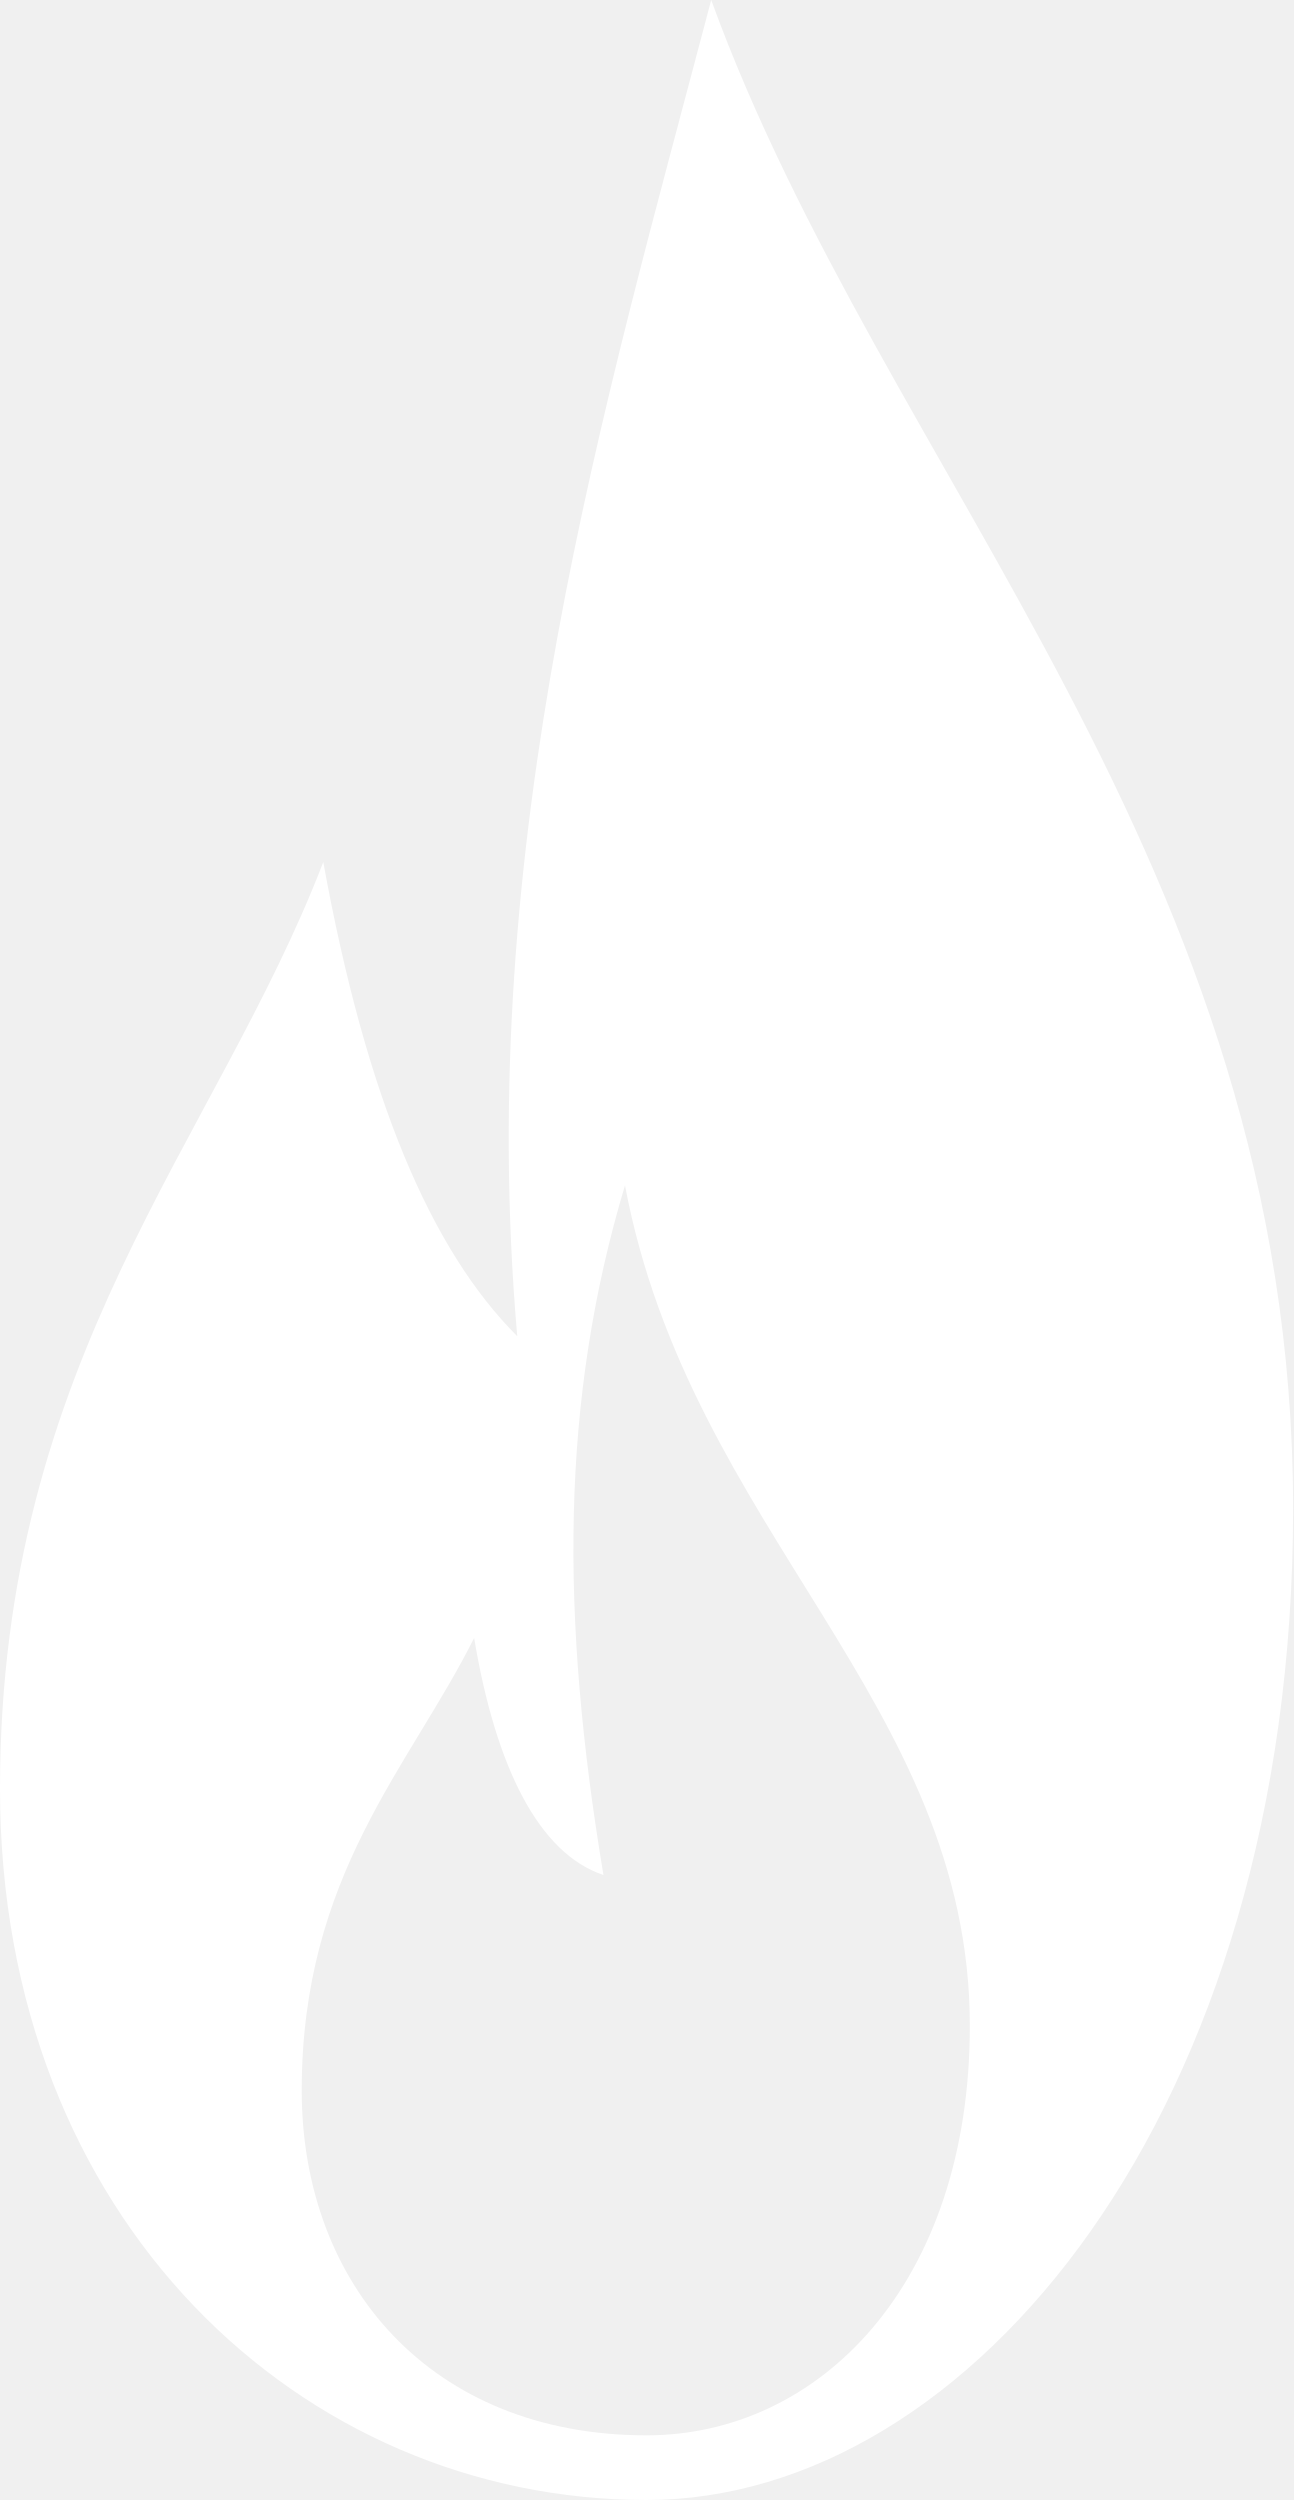
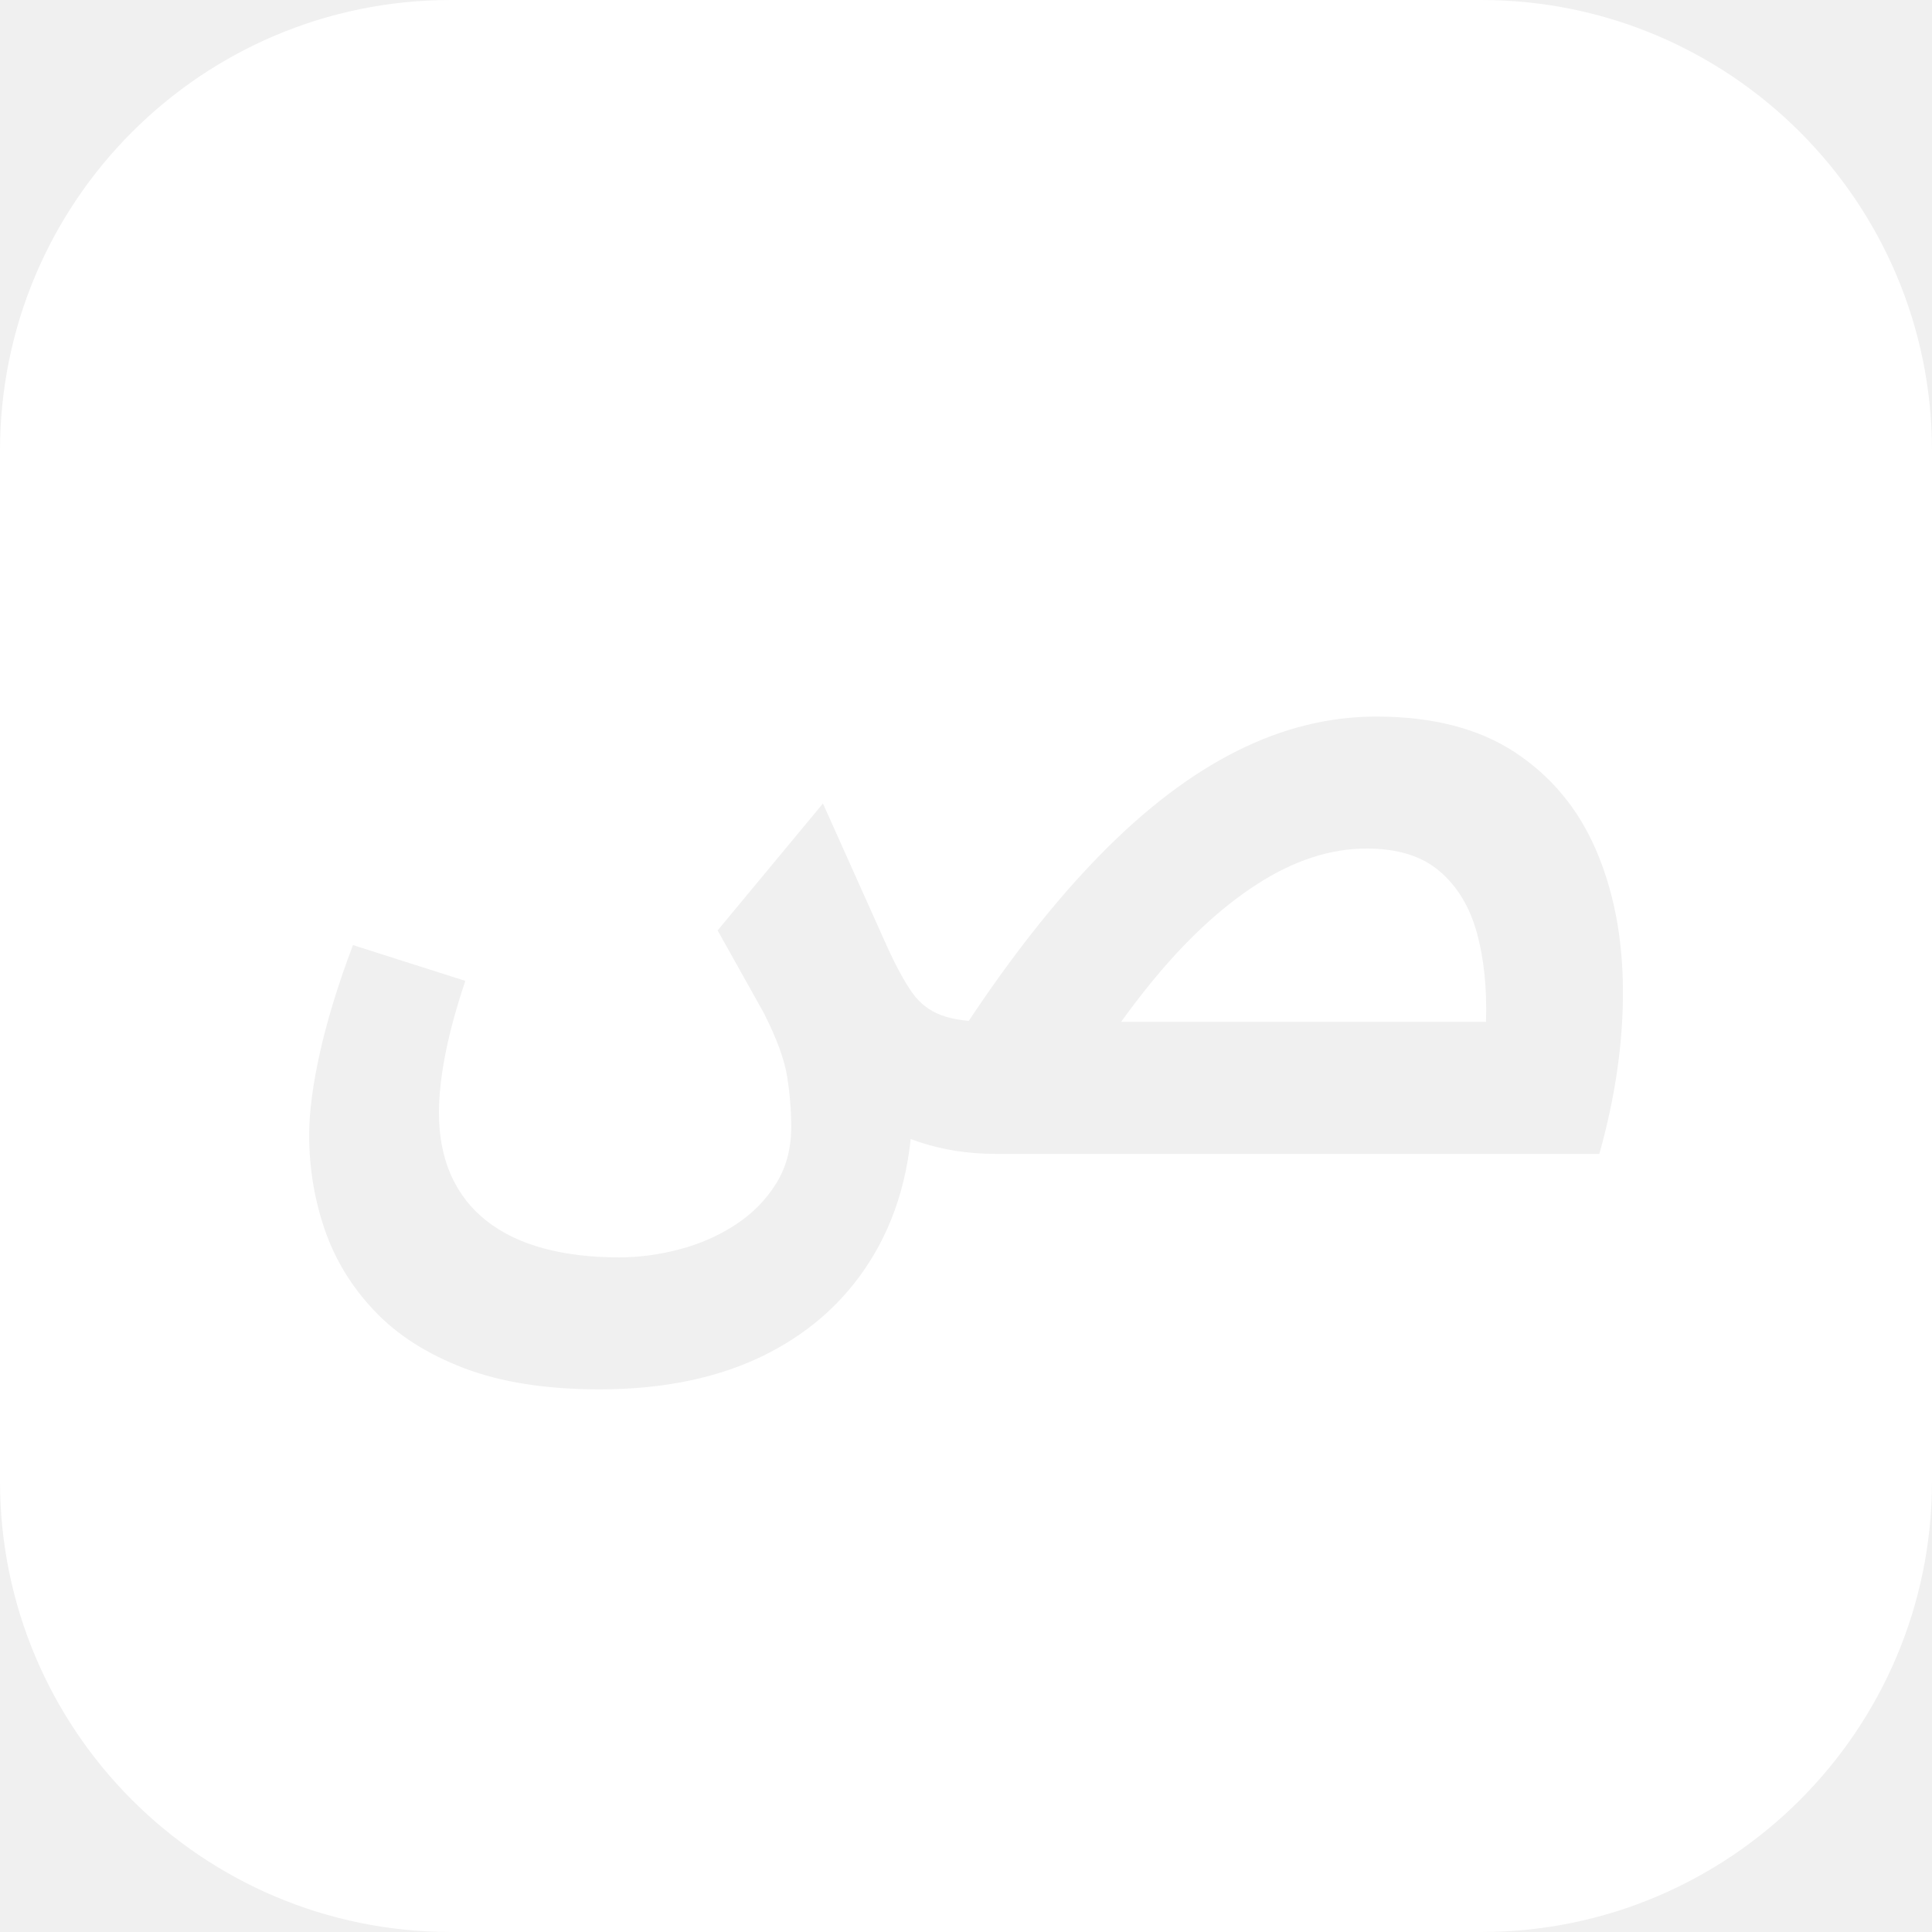
- <svg xmlns="http://www.w3.org/2000/svg" viewBox="20 2 120 232" role="img" aria-label="SAFI symbol">
-   <path fill="#FFFFFF" fill-rule="evenodd" d="M86 2C102 46 140 82 140 142C140 198 110 234 80 234C48 234 20 208 20 168C20 128 40 108 50 82C54 104 60 118 68 126C64 80 76 40 86 2Z M78 112C84 144 110 160 110 190C110 214 96 228 80 228C60 228 48 214 48 196C48 176 58 166 64 154C66 166 70 174 76 176C72 152 72 132 78 112Z" />
+ <svg xmlns="http://www.w3.org/2000/svg" viewBox="0 0 120 120" role="img" aria-label="صافي SAFI">
+   <mask id="k0120">
+     <rect x="0" y="0" width="120" height="120" fill="#fff" />
+     <path fill="#000" transform="translate(17.86 71.67) scale(0.05914)" d="M753.7 0V-138.7H1258.7Q1260.3 -191.7 1249 -232.5Q1237.7 -273.3 1209.8 -297Q1182 -320.7 1133.3 -320.7Q1076.3 -320.7 1018.3 -283.3Q960.3 -246 904.5 -176.8Q848.7 -107.7 796.3 -11.3L711.7 -134Q783.3 -242.7 854.2 -314.8Q925 -387 997.2 -423.2Q1069.3 -459.3 1143.3 -459.3Q1232 -459.3 1289 -421.8Q1346 -384.3 1374 -319.7Q1402 -255 1402.5 -172.5Q1403 -90 1377.7 0ZM327.7 247.3Q243.7 247.3 185.3 225Q127 202.7 91.2 164.8Q55.3 127 39 79.3Q22.7 31.7 22.7 -19.7Q22.7 -56 34.3 -107.7Q46 -159.3 68.7 -219.3L186.7 -181.7Q172.7 -140 165.8 -105.2Q159 -70.3 159 -43.3Q159 -6 171.8 22.7Q184.7 51.3 209.2 70.5Q233.7 89.7 268.8 99.2Q304 108.7 348 108.7Q379.7 108.7 411.8 100.2Q444 91.7 470.3 74.5Q496.7 57.3 512.8 31.7Q529 6 529 -28.3Q529 -53.7 524.8 -80.5Q520.7 -107.3 500.7 -147L601.3 -192Q610.3 -181 623.2 -158.8Q636 -136.7 646.3 -110Q656.7 -83.3 656.7 -58.7Q656.7 35.7 616.7 104.3Q576.7 173 503.2 210.2Q429.7 247.3 327.7 247.3ZM743.7 0Q700.3 0 662.7 -12.7Q625 -25.3 594.5 -45.3Q564 -65.3 542.3 -88.5Q520.7 -111.7 509.3 -131.7L451.7 -234.7L562.3 -368L629.7 -217.7Q643.7 -187 655.7 -169.8Q667.7 -152.7 686.5 -145.7Q705.3 -138.7 737 -138.7H753.7V0Z" />
+   </mask>
+   <rect x="0" y="0" width="120" height="120" rx="28.00" fill="#FFFFFF" mask="url(#k0120)" />
</svg>
